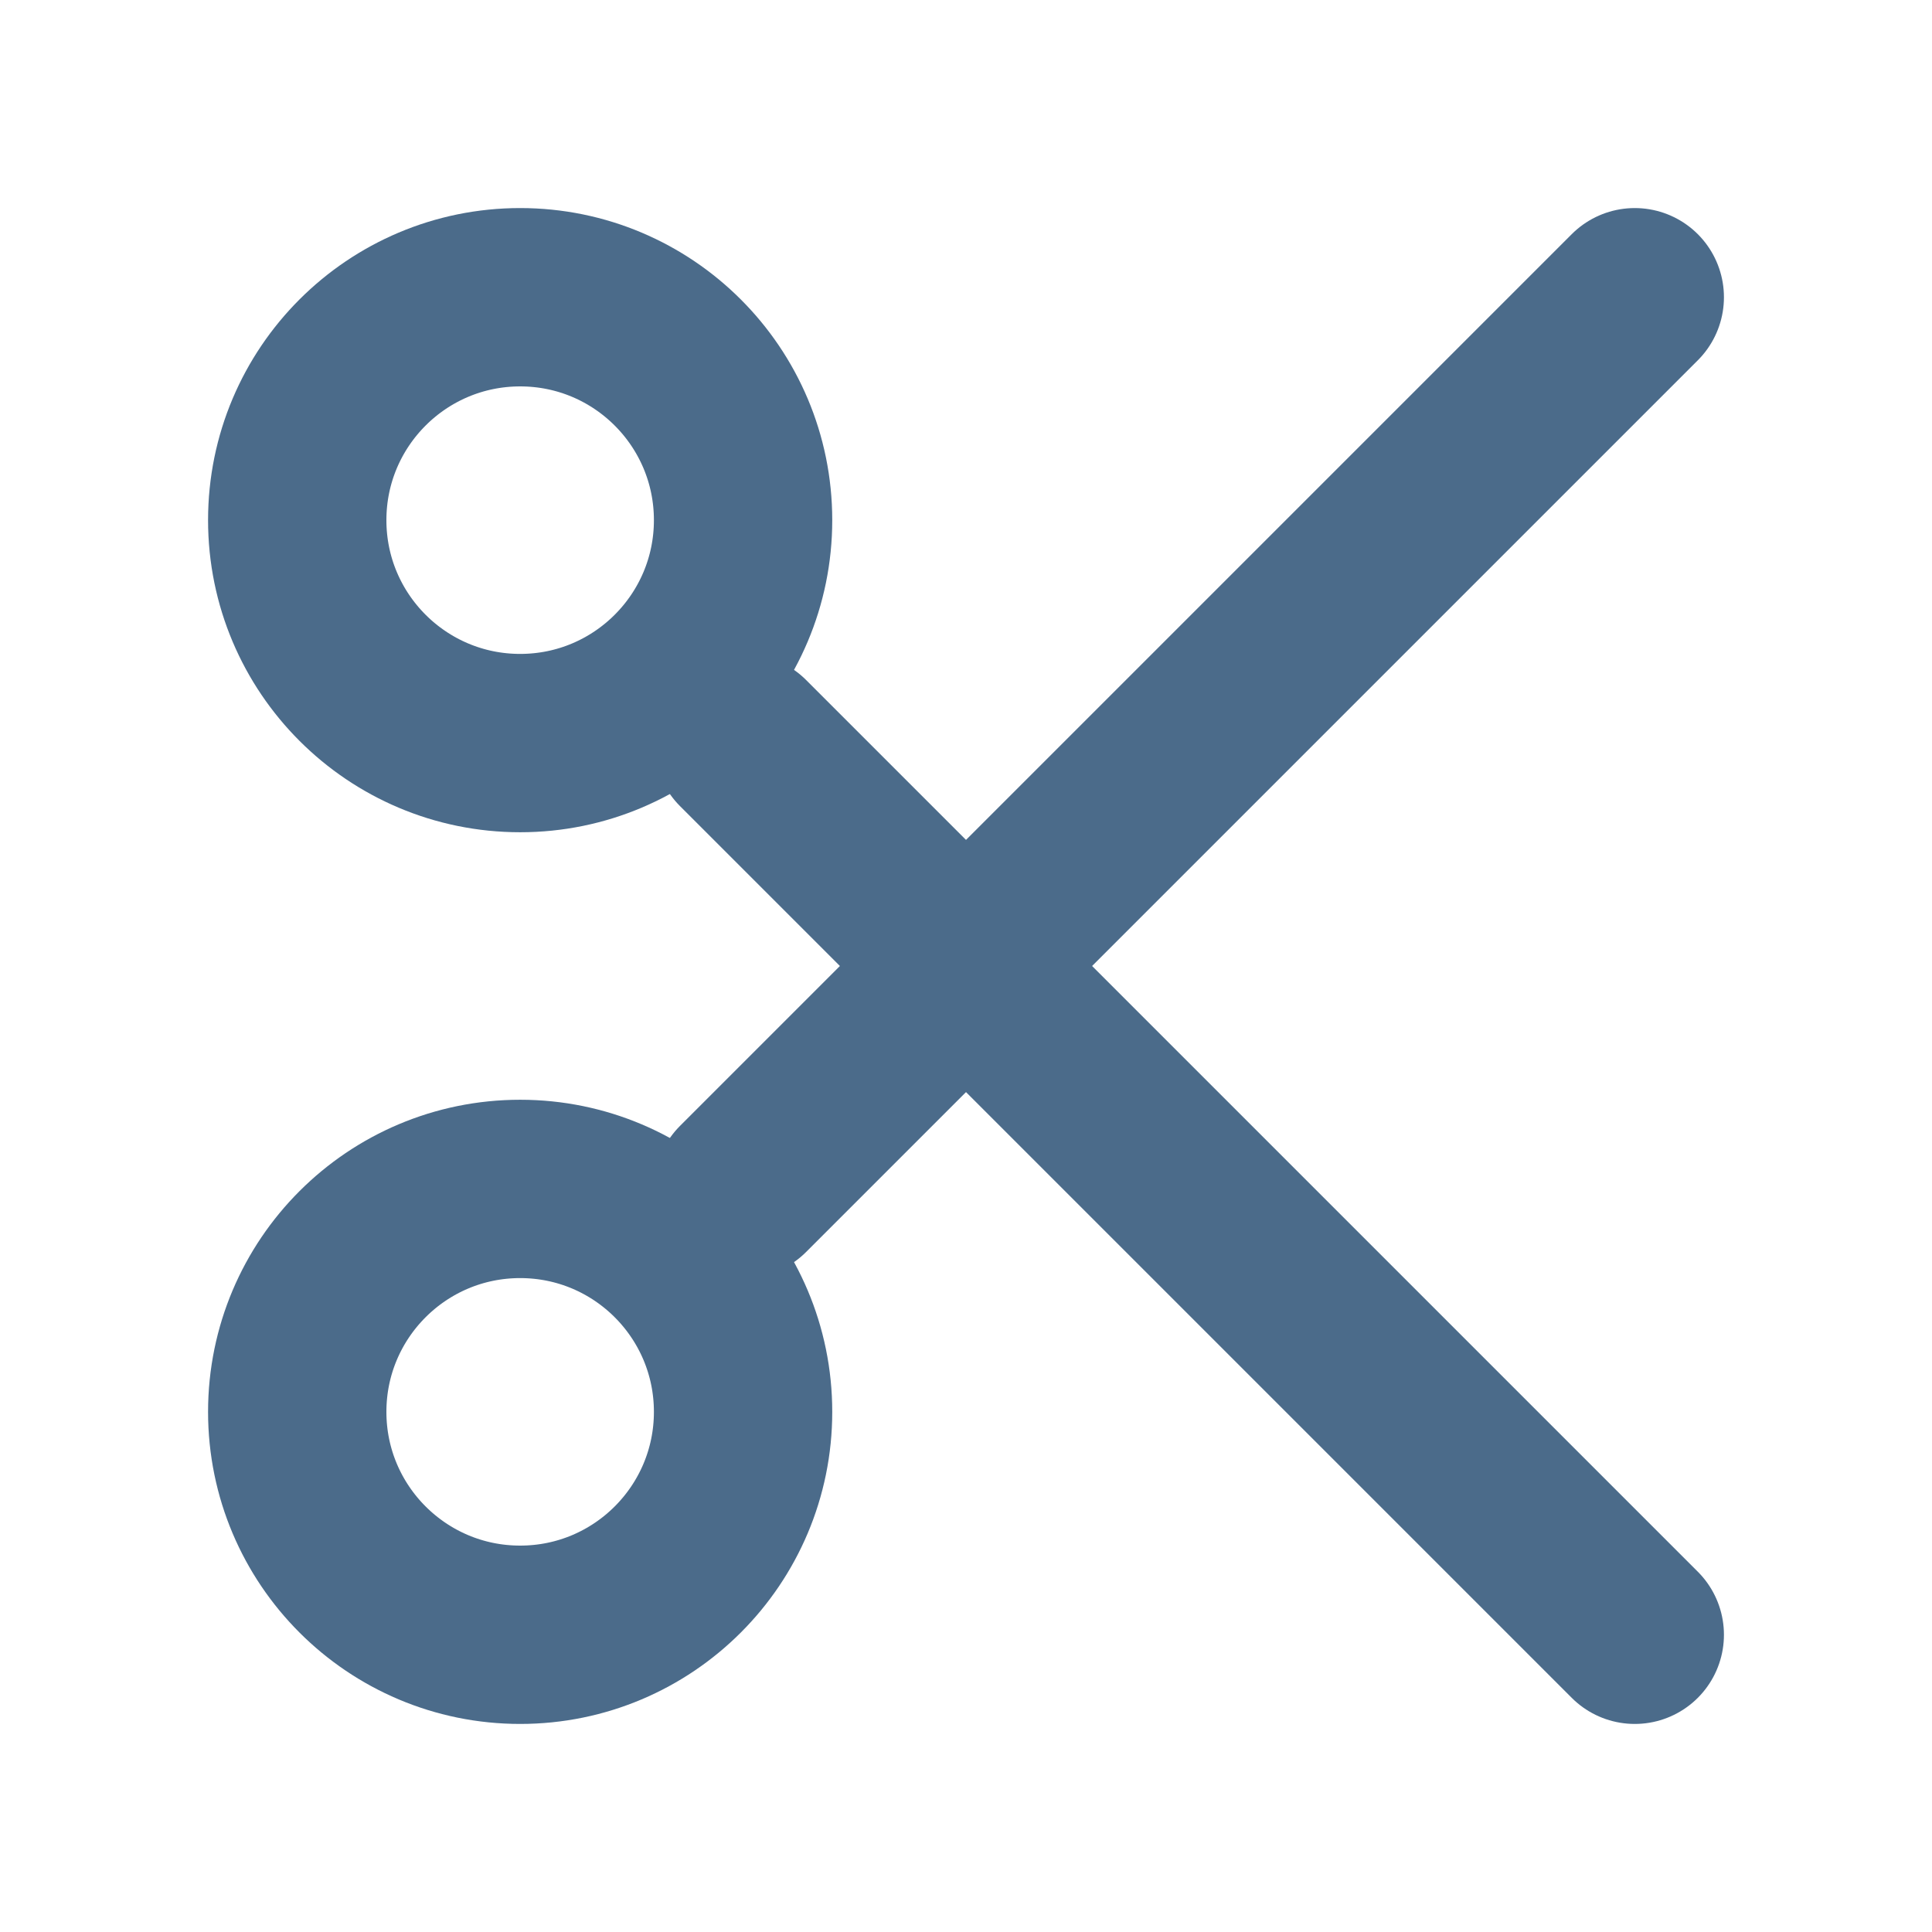
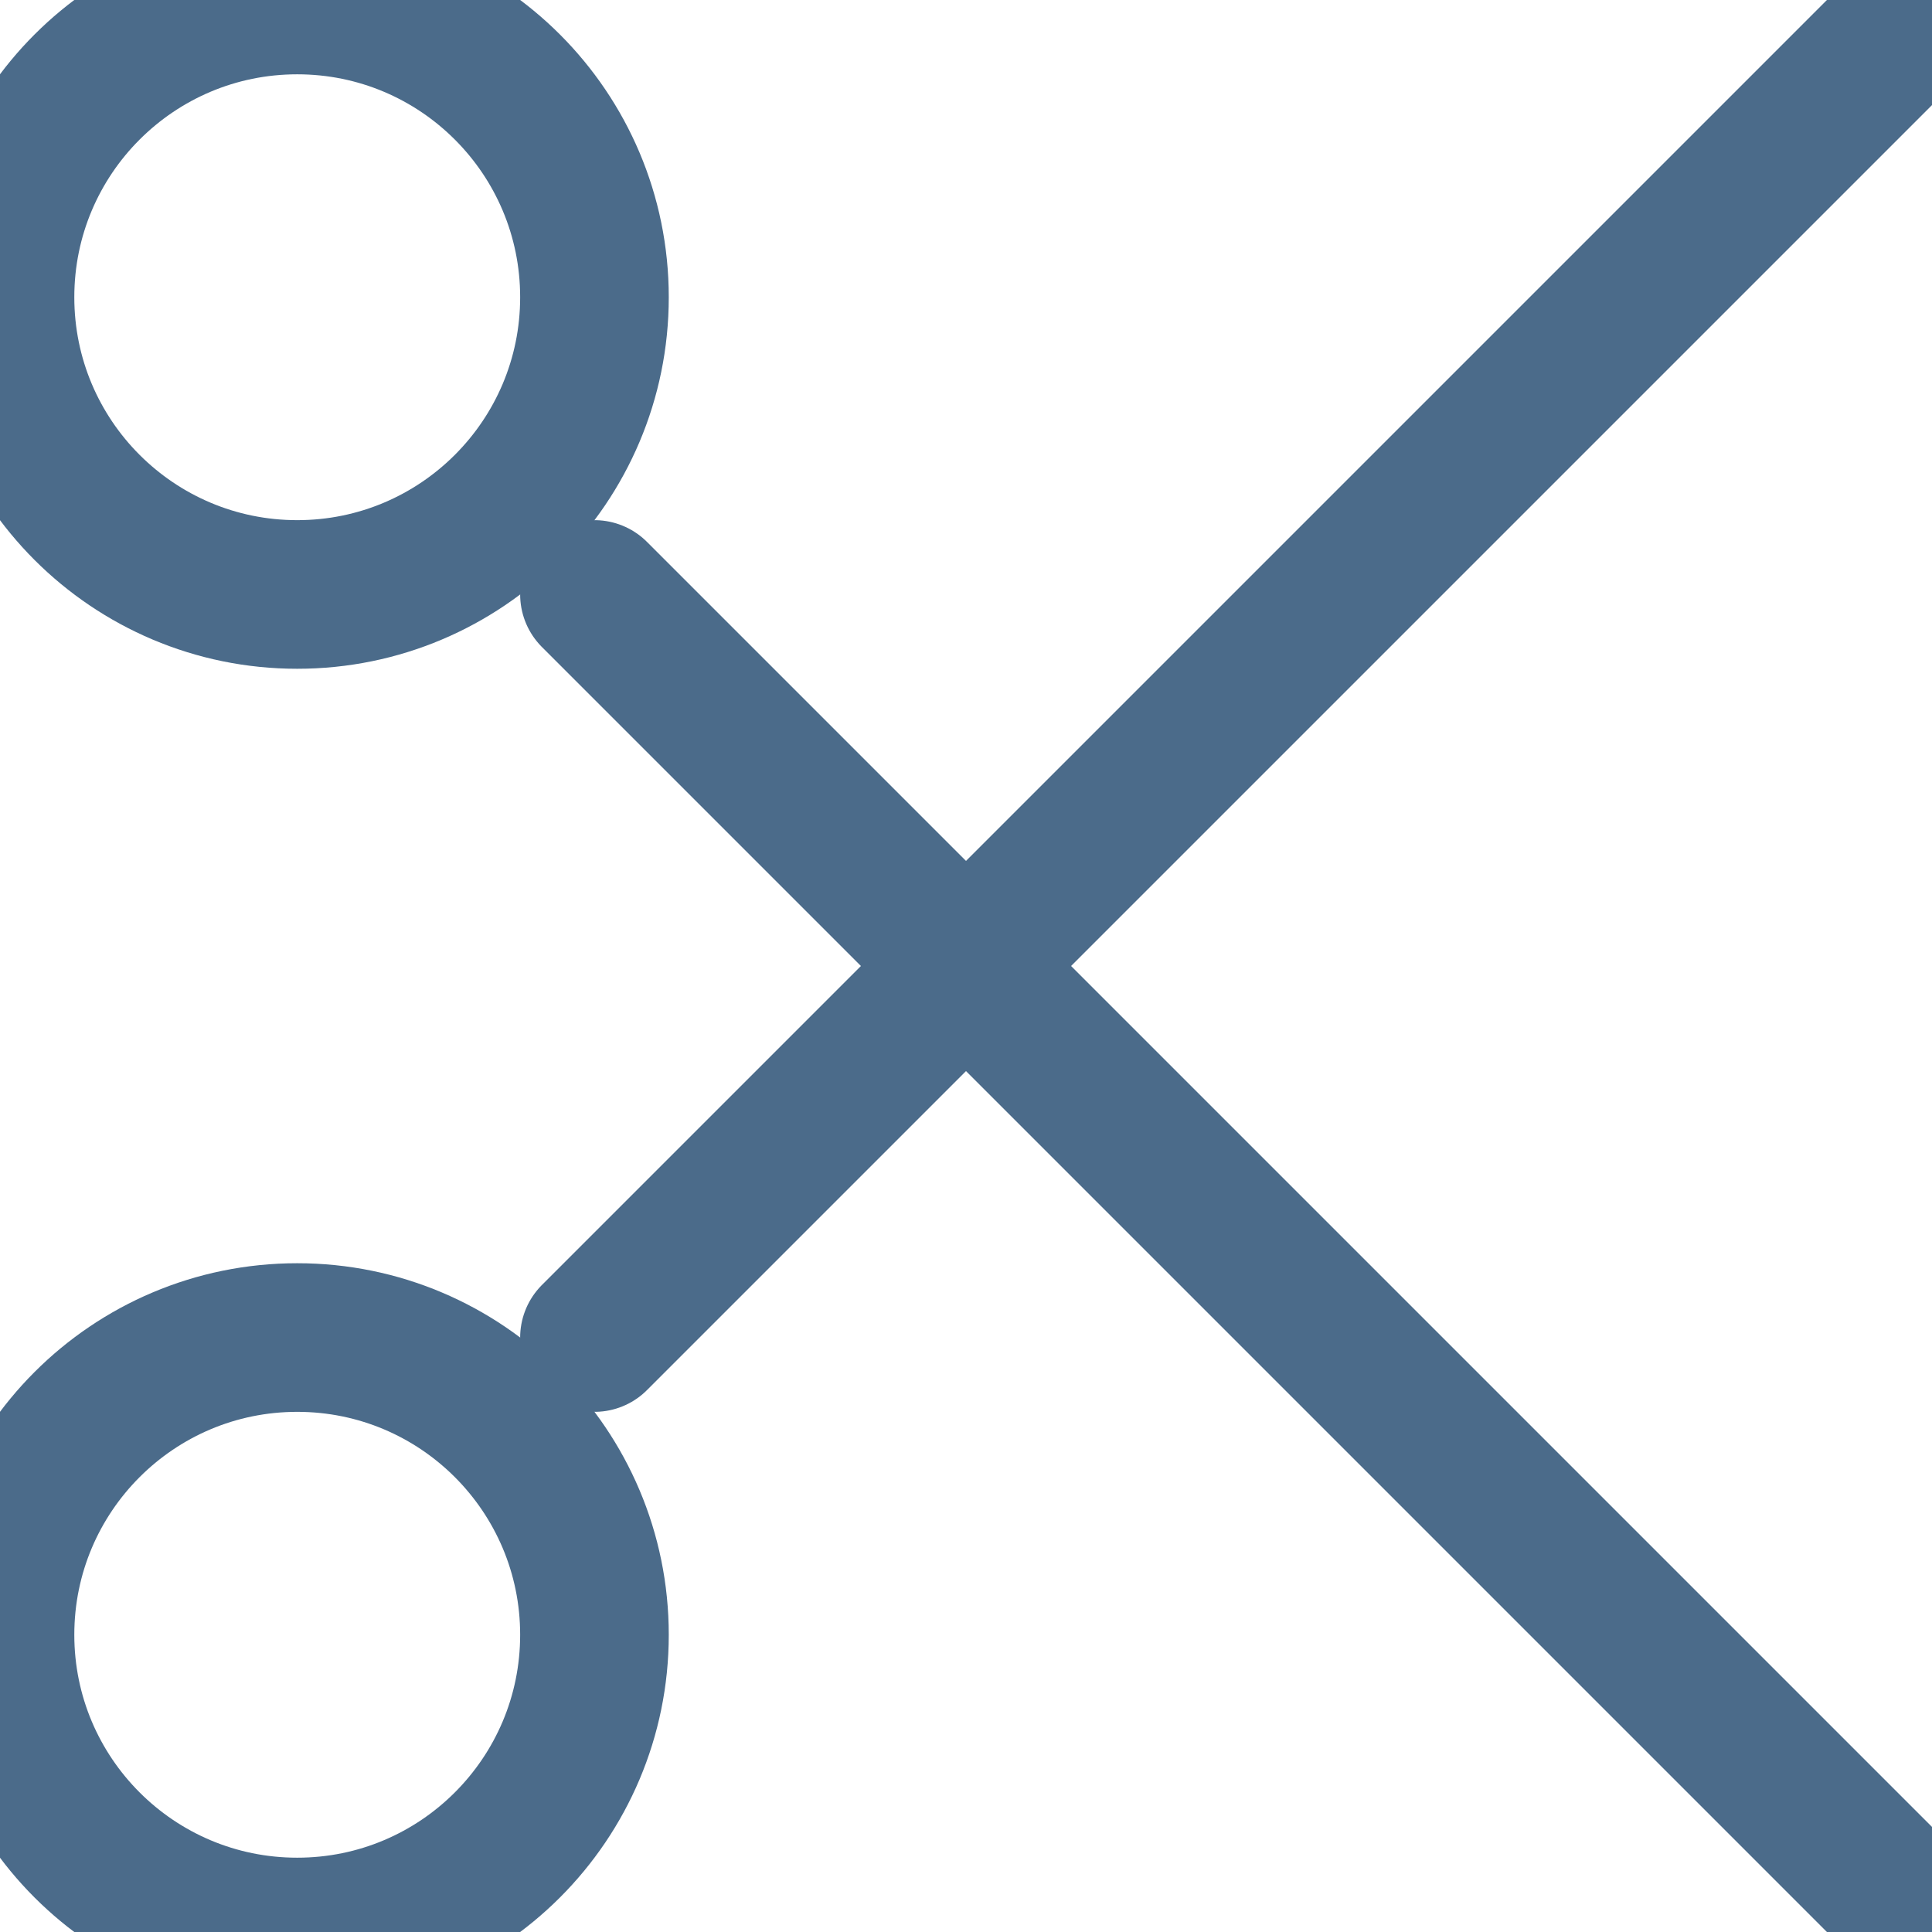
- <svg xmlns="http://www.w3.org/2000/svg" width="13" height="13" viewBox="0 0 13 13" fill="none" stroke="#4b6b8a" stroke-width="1.2" stroke-linecap="round" stroke-linejoin="round">
-   <circle cx="3.5" cy="3.5" r="1.5" />
-   <circle cx="3.5" cy="9.5" r="1.5" />
-   <line x1="11" y1="2" x2="5" y2="8" />
-   <line x1="5" y1="5" x2="11" y2="11" />
+ <svg xmlns="http://www.w3.org/2000/svg" width="13" height="13" viewBox="0 0 13 13" fill="none" stroke="#4b6b8a" stroke-width="1" stroke-linecap="round" stroke-linejoin="round">
+   <circle cx="2" cy="2" r="2" />
+   <circle cx="2" cy="11" r="2" />
+   <line x1="13" y1="0" x2="4" y2="9" />
+   <line x1="4" y1="4" x2="13" y2="13" />
</svg>
